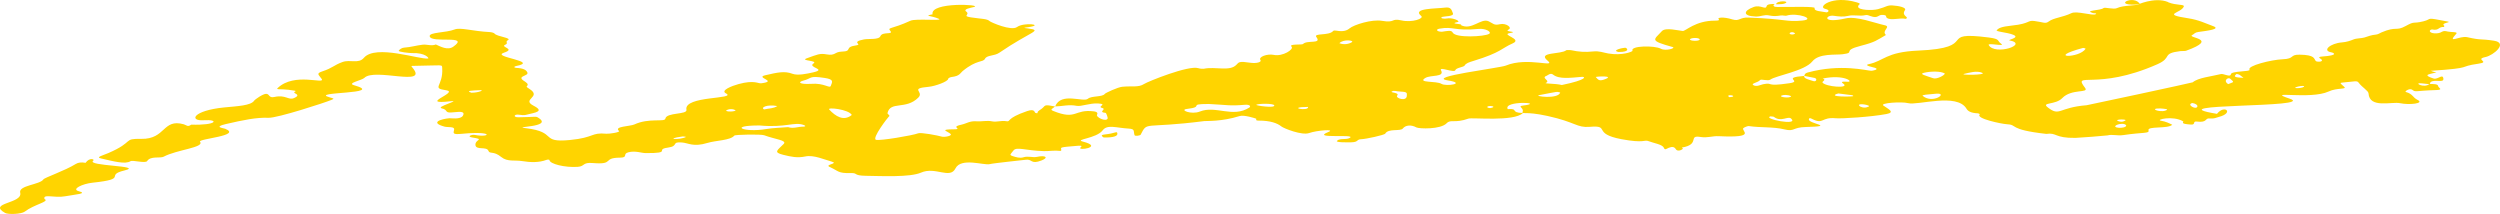
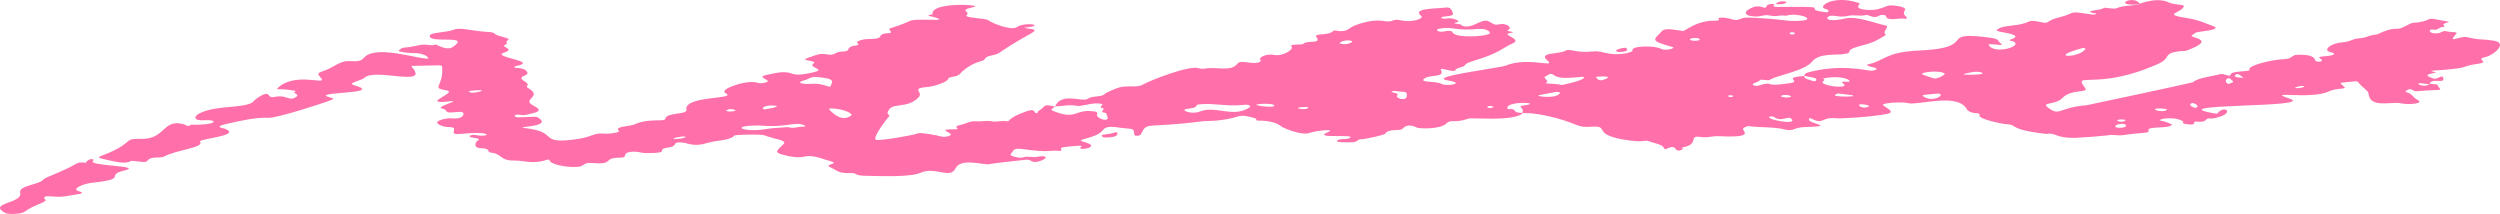
<svg xmlns="http://www.w3.org/2000/svg" width="1297" height="111" viewBox="0 0 1297 111" fill="none">
-   <path d="M1124.98 1.219C1129 2.864 1133.39 2.153 1132.97 3.331C1131.71 6.933 1120.89 7.288 1135.26 9.489C1140.79 10.334 1144.15 12.09 1148.18 13.557C1152.33 15.091 1145.29 15.936 1140.55 16.581C1138.5 16.848 1138.5 17.604 1137.42 18.115C1133.99 19.76 1151.97 19.871 1134.11 26.34C1133.51 26.54 1132.13 26.407 1131.17 26.518C1121.19 27.741 1127.2 29.831 1119.27 33.321C1087.65 47.304 1074.96 36.678 1081.75 45.614C1083.92 48.482 1074.72 45.881 1069.91 50.883C1066.43 54.551 1058.79 52.951 1062.4 55.73C1068.71 60.643 1067.81 55.752 1082.54 54.596C1083.14 54.551 1137.3 42.925 1137.6 42.702C1140.36 40.301 1147.1 39.701 1152.27 38.412C1153.53 38.1 1157.2 40.279 1157.38 38.501C1157.62 36.722 1167.84 37.278 1167.06 36.144C1165.67 34.166 1178.3 30.986 1184.25 30.742C1190.68 30.497 1187.73 28.319 1193.02 28.363C1201.26 28.474 1200.36 30.52 1201.44 31.654C1201.98 32.209 1204.93 32.209 1204.63 31.164C1204.45 30.52 1201.44 29.564 1204.75 29.319C1213.82 28.697 1210.46 27.318 1209.55 27.163C1204.45 26.296 1209.01 22.472 1214.97 22.005C1217.49 21.805 1219.35 21.138 1221.04 20.449C1222.6 19.804 1225.12 19.938 1226.69 19.449C1228.61 18.871 1230.05 18.181 1232.7 17.937C1233.84 17.826 1234.56 17.203 1235.52 16.803C1243.4 13.446 1242.92 16.336 1248.09 13.491C1253.08 10.734 1251.39 12.49 1257.22 11.068C1262.33 9.823 1257.52 8.778 1269.79 11.157C1272.43 11.668 1266 11.801 1268.04 13.335C1268.29 13.513 1267.98 13.78 1267.92 14.002C1264.86 13.78 1265.58 16.092 1261.67 15.269C1259.57 15.714 1260.53 17.537 1264.2 17.292C1267.32 17.092 1266.66 15.492 1269.97 16.381C1271.41 16.759 1275.32 16.425 1274.36 17.448C1269.19 23.206 1276.04 18.382 1280.01 19.293C1287.7 21.049 1286.38 19.982 1293.83 21.116C1301.41 22.272 1293.53 28.741 1289.51 29.586C1283.49 30.831 1292.33 32.12 1285.78 33.054C1274.36 34.677 1284.34 35.166 1261.13 36.744C1263.78 37.989 1265.88 37.056 1261.13 38.256C1259.39 38.701 1257.65 39.145 1262.51 40.724C1264.74 41.435 1267.26 38.078 1267.62 40.724C1267.98 43.214 1263.42 41.057 1261.19 42.48C1259.81 43.391 1262.63 44.036 1256.56 43.258C1251.51 42.613 1257.65 46.059 1260.35 43.547C1262.45 43.614 1264.8 43.502 1264.92 44.681C1265.04 45.637 1267.92 46.593 1263.84 46.726C1252.42 47.082 1253.44 47.993 1251.39 46.526C1250.13 45.614 1247.25 47.482 1248.15 47.726C1251.87 48.749 1251.63 50.55 1254.22 51.817C1258.01 53.662 1250.01 54.574 1245.14 53.529C1240.87 52.617 1229.27 56.397 1228.79 48.46C1228.73 47.104 1225.36 45.236 1223.68 42.902C1222.78 41.68 1221.82 42.28 1215.69 42.791C1213.46 42.969 1214.12 43.169 1216.17 45.036C1217.79 46.504 1212.44 45.414 1208.11 47.46C1198.67 51.861 1174.51 46.748 1187.85 51.172C1202.7 56.108 1116.44 53.462 1150.16 59.064C1154.19 54.018 1159.18 58.597 1151.13 60.665C1149.74 61.02 1148.72 61.687 1146.56 61.443C1143.61 61.109 1145.59 63.777 1139.64 63.066C1137.36 62.799 1139.34 64.8 1136.64 64.622C1130.45 64.244 1133.21 63.31 1132.61 62.955C1127.26 59.798 1118.12 62.132 1121.07 62.621C1123.71 63.066 1125.34 63.91 1126.96 64.733C1124.68 66.978 1113.92 65.289 1114.64 67.623C1115.18 69.379 1112.11 68.512 1101.53 70.091C1098.47 70.558 1095.88 69.557 1093.36 70.246C1092.88 70.38 1078.27 71.536 1076.77 71.536C1065.7 71.691 1067.21 68.646 1061.62 69.468C1041.24 67.156 1047.25 64.689 1040.94 64.422C1038.65 64.311 1024.71 61.487 1027.11 59.331C1027.23 59.22 1026.57 58.82 1026.21 58.797C1022.24 58.664 1020.86 57.508 1020.2 56.374C1015.21 48.038 994.952 54.84 989.902 53.506C986.596 52.639 975.235 53.395 977.038 54.729C979.503 56.508 983.47 58.242 978.721 59.153C970.666 60.687 955.277 61.621 952.392 61.354C944.938 60.62 946.08 64.622 940.429 61.865C939.948 61.643 938.566 60.687 938.446 61.932C938.205 64.288 952.993 65.489 936.823 65.889C929.849 66.067 931.112 68.446 925.702 67.112C920.111 65.711 913.198 66.311 907.247 65.4C906.766 65.333 905.023 66 904.482 66.445C902.919 67.757 912.116 71.647 891.618 70.647C888.372 70.491 885.787 71.647 882.3 71.069C875.447 69.935 882.3 74.893 872.562 76.56C872.442 76.56 873.283 77.093 873.043 77.271C872.021 78.116 870.157 78.583 869.436 77.427C868.715 76.182 867.573 75.937 865.709 76.693C864.507 77.182 863.785 78.072 863.184 76.649C862.403 74.87 857.954 74.292 855.129 73.181C853.145 72.38 853.145 74.448 841.183 72.203C825.734 69.29 835.833 64.866 824.772 65.8C817.979 66.356 817.679 63.421 802.831 60.154C790.868 57.53 789.305 59.598 789.967 57.93C790.688 55.996 787.081 55.151 790.027 54.774C802.47 53.24 779.627 51.995 782.212 56.619C788.103 56.13 783.234 58.508 790.087 58.62C785.518 63.244 763.697 60.865 761.834 61.532C754.62 64.111 752.697 61.71 750.533 63.933C747.347 67.245 736.226 66.823 734.843 66.111C731.837 64.466 729.072 65.044 727.81 66.645C726.548 68.29 720.296 66.489 718.673 69.313C718.252 70.069 708.514 72.158 706.41 72.203C703.464 72.269 705.087 73.737 701 73.826C698.655 73.87 692.884 73.937 693.606 73.092C694.988 71.536 698.355 72.647 700.218 71.58C704.246 69.268 679.78 72.247 689.037 68.535C693.365 66.8 683.086 67.623 679.179 69.024C675.452 70.358 666.074 66.645 664.751 65.578C662.648 63.888 658.981 62.554 653.09 62.577C650.805 62.577 652.128 61.776 651.647 61.554C651.106 61.332 645.395 59.509 643.171 60.198C633.613 63.177 626.039 62.666 624.776 62.821C592.556 66.934 595.561 62.643 591.714 69.98C591.594 70.224 588.829 70.847 588.588 70.091C587.927 67.912 588.949 66.912 585.523 66.712C579.331 66.378 574.462 64.422 572.117 67.556C568.811 71.958 557.089 72.269 561.838 73.47C573.019 76.338 558.291 78.472 560.636 76.449C561.357 75.826 561.417 75.448 559.193 75.626C549.395 76.427 550.357 76.404 550.597 77.716C550.597 78.005 550.597 78.361 549.876 78.272C546.99 77.916 544.285 78.472 541.64 78.405C531.902 78.138 527.393 75.96 525.77 78.094C524.328 80.05 523.366 80.317 525.35 80.984C527.033 81.54 529.137 82.184 530.94 81.606C533.465 80.806 535.809 81.873 537.973 81.384C542.482 80.406 544.165 81.762 540.378 83.229C534.547 85.519 535.629 82.273 532.022 82.896C531.421 83.007 515.251 84.652 513.387 85.163C510.622 85.897 498.599 81.584 495.714 87.342C492.828 93.144 485.314 86.253 477.8 89.565C472.09 92.055 457.362 91.321 449.307 91.21C442.394 91.099 445.339 89.676 441.372 89.787C434.579 89.965 435.12 88.698 430.491 86.653C427.426 85.297 435.541 84.941 431.393 83.807C427.967 82.896 422.136 80.25 417.868 81.162C413.6 82.073 410.414 81.317 406.326 80.317C401.096 79.005 403.2 78.072 406.566 74.692C408.49 72.758 402.178 72.314 396.407 70.157C394.844 69.579 381.439 69.779 380.958 70.358C378.854 72.892 371.461 72.803 367.012 74.159C359.678 76.404 357.094 74.159 353.787 73.914C348.077 73.448 352.345 75.782 346.514 76.582C339.48 77.538 349.038 79.494 335.032 79.428C332.748 79.428 329.682 78.072 326.015 79.005C322.769 79.828 326.135 81.762 321.627 81.784C312.249 81.873 319.042 85.541 307.56 84.585C302.03 84.118 303.593 86.297 299.686 86.564C292.893 87.008 285.319 85.008 285.078 83.118C285.078 82.762 284.177 82.696 283.455 82.962C279.608 84.407 275.28 84.296 270.651 83.54C267.104 82.962 263.257 84.052 260.071 81.473C255.984 78.116 254.06 80.072 253.399 78.249C252.497 75.849 247.027 78.027 246.666 75.315C246.305 72.158 251.956 72.447 244.803 71.291C242.098 70.847 244.682 69.691 246.366 70.002C254.421 71.58 256.645 67.801 239.813 69.402C234.583 69.913 235.185 69.157 235.605 67.201C235.906 65.533 232.359 66.156 230.676 65.711C222.861 63.599 228.632 61.754 233.201 61.332C233.802 61.287 238.972 62.132 240.174 59.998C241.256 58.064 239.513 57.753 235.665 58.219C229.895 58.931 233.02 57.041 229.173 56.219C225.747 55.463 239.633 51.884 233.802 52.528C216.249 54.485 238.431 47.882 231.518 46.837C223.523 45.637 230.015 44.97 229.414 35.388C229.293 33.254 230.195 33.965 214.806 34.166C213.063 34.188 213.243 34.166 214.085 35.21C222.441 45.303 194.248 35.055 189.018 40.412C187.816 41.657 179.76 43.125 183.668 44.214C200.74 48.994 160.043 47.46 170.984 50.483C173.449 51.172 173.509 51.172 171.886 51.861C168.64 53.24 143.813 61.309 139.304 61.109C133.113 60.843 126.14 62.288 117.123 64.377C110.45 65.933 116.101 66.489 116.822 66.8C125.839 70.491 102.455 71.936 103.778 73.559C106.182 76.56 91.695 77.649 84.902 81.295C83.159 82.229 78.109 80.806 76.366 83.518C75.465 84.919 68.852 82.918 67.71 83.629C65.065 85.341 59.114 83.763 52.321 82.184C49.496 81.54 53.523 80.584 56.228 79.406C69.994 73.448 63.502 71.869 73.3 72.047C86.105 72.269 84.241 61.376 95.362 64.489C96.745 64.889 97.346 66.067 99.209 64.666C112.674 65.089 113.817 61.843 105.701 62.377C97.887 62.888 100.051 57.33 116.401 55.73C123.314 55.063 130.167 54.774 131.85 52.239C132.271 51.572 136.479 48.638 138.102 48.682C140.026 48.749 139.304 50.994 142.37 50.305C148.201 49.016 149.644 52.106 152.469 50.905C155.174 49.749 154.333 49.083 153.191 48.46C150.906 47.171 156.978 47.482 149.644 46.57C145.316 46.037 143.031 46.682 144.053 45.681C152.83 37.3 168.82 44.014 166.896 40.968C165.574 38.923 163.65 38.189 167.197 37.033C172.727 35.21 173.148 33.81 177.717 32.165C181.684 30.742 186.012 33.254 188.777 30.008C194.909 22.828 217.872 31.076 222.14 30.342C222.741 30.231 220.637 27.252 213.724 27.541C212.702 27.585 206.451 26.918 206.871 26.296C207.232 25.696 208.434 24.784 209.576 24.717C213.243 24.473 215.948 23.561 219.315 23.183C221.479 22.939 223.943 24.006 226.107 23.072C228.452 24.095 232.239 26.318 235.185 24.206C244.201 17.826 223.523 22.694 222.922 18.804C222.561 16.67 231.458 17.048 235.846 15.291C238.912 14.091 244.923 16.181 254.18 16.648C255.082 16.692 256.284 17.07 256.525 17.381C257.727 19.049 265.962 19.604 263.378 20.938C261.995 21.627 263.858 22.472 262.235 23.139C258.989 24.473 267.886 25.229 261.454 27.341C254.481 29.63 280.57 31.765 267.585 34.299C266.563 34.499 266.624 35.166 267.766 35.21C271.673 35.41 272.996 36.3 273.597 37.589C274.438 39.501 268.006 39.345 271.613 41.835C272.935 42.747 274.619 43.592 273.296 44.77C272.935 45.103 274.078 45.748 274.739 46.17C281.291 50.372 270.351 51.439 276.723 54.796C279.608 56.307 281.231 57.641 276.422 58.731C271.673 59.798 272.815 59.976 269.028 59.487C266.684 59.175 266.022 60.887 269.028 60.843C278.646 60.731 277.805 60.131 279.488 61.221C287.062 66.178 264.76 65.556 272.875 66.511C289.406 68.49 279.969 74.159 295.598 72.647C308.643 71.38 306.478 68.624 314.594 69.379C315.976 69.513 321.988 68.624 321.146 67.934C318.261 65.556 326.857 65.578 329.081 64.577C336.655 61.043 344.891 63.488 345.191 61.554C345.732 58.219 356.673 59.575 356.132 56.952C354.569 49.527 382.762 51.595 376.57 48.416C373.685 46.948 379.576 44.592 383.183 43.614C391.358 41.391 393.282 43.414 394.905 43.214C403.922 42.08 391.598 40.301 396.948 39.056C403.441 37.545 407.047 36.744 411.135 38.278C413.84 39.301 418.649 38.278 421.955 37.522C429.349 35.811 418.709 35.077 422.076 32.898C424.54 31.32 414.802 31.587 418.529 30.253C424.119 28.252 425.262 27.585 428.808 28.208C433.557 29.03 432.836 26.896 436.623 26.785C442.694 26.607 437.525 24.451 444.317 23.517C447.624 23.05 441.071 21.827 448.225 20.449C450.689 19.982 455.979 20.738 456.761 18.759C457.783 16.247 463.614 18.159 461.93 16.07C460.247 14.024 462.291 15.38 472.39 10.734C475.035 9.511 489.763 10.979 487.058 9.756C483.21 8.022 478.822 8.355 483.812 7.444C482.369 0.841 510.201 2.353 505.332 3.62C503.589 4.065 499.561 4.71 501.244 5.977C503.529 7.666 498.9 8.267 503.649 9C509.179 9.867 512.065 9.645 513.447 10.979C514.048 11.557 524.628 16.225 527.634 14.024C531.12 11.446 542.121 12.802 533.645 14.069C530.82 14.491 530.7 14.425 533.164 14.736C541.4 15.847 534.968 16.047 518.437 27.363C515.852 29.141 512.065 28.519 511.043 30.453C509.901 32.565 506.835 30.764 499.441 36.855C498.058 38.011 497.938 39.434 493.73 39.946C492.949 40.035 491.927 40.546 491.927 40.857C491.927 42.302 485.074 44.748 481.768 45.036C471.488 45.97 479.664 47.415 476.418 50.639C469.925 57.108 461.93 52.284 460.428 58.664C460.307 59.286 462.171 59.887 461.089 60.531C460.728 60.754 452.132 71.847 454.476 72.536C456.52 73.136 473.532 70.269 476.358 69.157C477.8 68.601 486.457 70.246 488.741 70.913C489.943 71.247 494.391 70.513 493.069 69.402C491.626 68.179 488.14 67.334 492.588 67.134C494.512 67.045 497.517 67.245 496.616 66.534C495.353 65.533 496.736 65.133 498.84 64.666C501.485 64.088 503.048 62.666 506.594 62.932C509.42 63.132 512.005 62.377 514.83 62.977C517.054 63.444 519.459 62.421 521.983 62.866C524.688 63.355 521.322 61.576 532.924 57.619C537.012 56.241 536.591 58.375 537.192 58.575C537.913 58.82 538.274 58.909 538.274 58.464C538.274 57.464 540.197 56.819 540.979 55.952C542.482 54.285 542.482 54.351 547.351 55.24C546.149 56.463 544.345 56.73 546.509 57.597C558.652 62.51 557.149 56.485 567.489 57.775C569.412 58.019 569.533 58.842 569.172 59.464C568.33 60.82 573.921 63.399 574.642 61.465C574.823 61.043 573.921 58.62 573.62 58.575C569.232 58.108 574.462 56.685 571.757 55.996C568.931 55.263 574.943 54.018 569.773 53.684C565.325 53.395 560.997 55.374 558.592 54.907C554.444 54.084 551.138 55.174 547.411 55.218C550.477 47.571 562.018 53.262 564.423 51.217C566.286 49.616 571.937 50.461 573.199 48.682C573.5 48.238 579.752 45.281 582.216 45.014C587.206 44.503 590.632 45.481 593.518 43.592C595.501 42.28 616.721 33.743 621.651 35.366C622.612 35.677 624.175 35.744 624.476 35.677C630.607 34.388 638.061 37.256 641.488 33.565C642.69 32.231 642.991 31.676 648.401 32.52C651.947 33.076 654.713 32.165 653.931 31.164C652.669 29.541 657.418 27.763 660.844 28.474C665.473 29.453 671.484 25.54 670.041 24.184C668.418 22.672 675.512 23.361 675.993 22.85C678.036 20.627 685.851 23.028 682.966 19.271C681.222 17.003 689.458 18.693 691.622 16.092C691.862 15.758 692.584 15.758 693.425 15.914C696.852 16.536 698.775 15.87 700.098 14.758C702.382 12.824 711.76 9.912 716.929 10.801C724.083 12.024 721.498 9.334 727.028 10.579C732.559 11.846 738.991 9.623 737.308 8.267C732.258 4.176 745.183 4.554 749.631 3.954C752.877 3.509 753.057 5.176 753.779 6.91C754.44 8.556 749.33 8.422 748.368 8.733C747.286 9.089 747.527 9.645 749.571 9.689C750.232 9.689 750.893 9.511 751.615 9.489C753.959 9.423 756.965 10.556 756.604 11.334C750.833 12.535 759.429 12.246 757.866 13.002C763.457 15.981 768.326 9.178 772.294 11.045C774.818 12.224 774.999 13.291 778.185 12.557C781.371 11.823 784.857 14.425 782.513 15.403C781.671 15.758 782.152 16.136 783.294 16.292C785.338 16.581 785.518 16.803 783.354 17.159C778.305 18.004 790.147 20.16 784.797 22.494C778.906 25.073 778.906 27.163 764.479 31.587C762.195 32.276 760.511 32.809 759.85 34.01C759.369 34.833 755.402 35.144 755.041 36.389C754.62 38.034 746.445 34.343 747.587 36.433C749.691 40.168 742.237 38.767 739.472 40.435C735.023 43.125 745.243 41.88 747.828 43.502C750.232 44.992 761.173 43.303 751.074 41.702C739.712 39.901 778.124 35.299 781.19 34.032C792.612 29.297 807.76 35.522 802.831 31.409C797.361 26.874 810.104 28.297 812.569 26.051C812.689 25.94 814.673 25.918 815.394 26.096C818.881 26.874 822.428 27.141 826.515 26.696C829.641 26.34 831.805 27.296 834.33 27.741C841.724 29.03 847.134 26.718 846.954 26.34C845.631 23.673 858.435 23.495 861.681 25.295C864.086 26.629 869.797 24.962 867.693 24.384C855.55 20.983 857.894 20.827 862.222 16.114C864.086 14.113 870.758 15.87 872.983 16.07C874.546 16.203 879.475 10.69 889.754 10.712C891.978 10.712 892.099 10.423 891.558 9.823C890.956 9.178 893.782 8.533 898.831 10.089C902.438 11.179 902.558 8.933 907.067 9.111C927.144 9.867 926.483 11.49 935.019 10.668C942.533 9.956 932.314 6.332 926.784 8.133C926.303 8.289 924.68 7.889 923.898 8.022C921.794 8.378 919.991 8.489 917.887 8.022C915.302 7.422 913.559 8.667 910.914 8.578C904.061 8.355 904.301 5.621 909.832 3.62C913.379 2.331 916.023 5.288 916.504 3.242C916.745 2.175 918.669 1.997 921.073 2.086C920.472 1.864 918.729 3.62 922.095 3.62C930.33 3.62 941.752 3.287 941.451 4.176C940.91 5.866 944.938 5.866 947.523 6.399C948.124 6.533 950.047 5.31 946.861 4.576C942.834 3.643 950.408 -2.56 963.212 1.197C966.458 2.153 963.813 2.153 963.994 3.531C964.174 5.265 971.267 5.554 974.273 4.754C978.781 3.576 978.902 2.642 981.847 2.82C985.153 3.02 989.241 3.909 988.279 5.288C986.175 8.4 990.804 8.711 988.76 9.778C985.394 9.111 981.186 10.756 979.022 9.356C978 8.711 979.322 7.978 976.978 7.733C974.032 7.422 974.694 9.912 970.305 8.311C969.524 8.022 968.682 7.622 967.781 7.844C964.895 8.556 961.589 7.488 958.644 8.267C956.54 8.8 953.895 8.578 951.43 8.2C946.982 7.533 944.878 12.424 957.562 9.534C963.212 8.244 972.89 12.068 977.699 13.068C981.426 13.847 975.896 15.892 978.421 18.159C973.491 20.983 973.011 21.783 965.376 23.762C955.157 26.385 963.092 27.252 955.938 28.141C952.272 28.608 943.675 27.563 940.249 31.854C936.221 36.878 921.253 39.256 918.488 41.279C917.226 42.213 913.679 40.857 913.138 41.524C912.056 42.88 908.209 43.258 909.591 44.147C911.275 45.214 913.378 43.969 914.701 43.703C920.412 42.569 915.182 45.148 928.407 43.169C935.5 42.102 923.778 40.346 936.041 39.39C935.62 40.768 938.566 41.346 940.79 42.08C942.293 42.591 943.014 40.79 941.331 40.412C939.588 40.035 937.844 39.701 936.041 39.368C936.342 38.723 936.221 38.056 937.844 37.611C955.037 32.943 968.442 36.655 970.786 36.722C971.387 36.722 975.175 36.1 972.77 35.188C972.169 34.966 966.458 33.921 969.524 33.276C977.339 31.676 978.3 26.985 995.132 26.251C1027.65 24.873 1004.21 15.914 1031.74 19.449C1038.05 20.271 1035.83 21.116 1038.23 22.717C1040.64 24.34 1030.96 22.027 1031.74 23.361C1034.93 29.008 1052.78 22.983 1042.56 20.96C1041.18 20.671 1048.21 19.627 1044.54 18.07C1041.42 16.736 1034.99 16.47 1035.95 15.581C1036.91 14.691 1037.87 13.869 1043.88 13.246C1053.26 12.268 1051.7 10.401 1055.43 10.89C1060.23 11.512 1061.08 12.513 1062.88 11.157C1065.46 9.2 1069.91 9.089 1074.72 6.799C1077.43 5.51 1085.72 8.311 1087.23 7.377C1088.19 6.777 1086.38 6.955 1085.84 6.799C1080.79 5.288 1089.81 5.577 1091.37 4.154C1091.91 3.643 1096.6 4.976 1098.17 4.243C1101.71 2.575 1108.51 3.087 1110.01 2.064C1107.9 2.887 1117.7 -1.849 1124.74 1.041L1124.98 1.219ZM678.638 55.463C681.583 54.062 698.715 55.374 678.638 55.463C666.795 55.596 679.118 57.997 678.638 55.463ZM1163.93 40.39C1161.16 38.189 1161.95 38.834 1160.38 38.345C1158.22 40.012 1159.96 40.168 1163.93 40.39C1175.23 40.19 1164.47 45.637 1163.93 40.39ZM626.94 53.951C615.699 53.951 625.377 55.396 615.699 56.53C611.732 56.997 618.104 59.642 622.492 57.864C630.728 54.551 639.564 61.332 648.16 55.796C648.882 55.329 648.822 54.107 645.636 54.373C638.001 55.04 636.979 54.44 626.88 53.929L626.94 53.951ZM748.068 16.47C751.134 16.047 752.937 15.514 753.658 16.892C755.161 19.849 770.19 19.004 772.534 17.581C774.097 16.648 770.851 14.669 767.184 15.002C754.32 16.203 754.139 13.557 746.806 14.869C744.642 15.247 745.363 16.448 748.008 16.47H748.068ZM810.285 44.103C823.63 41.346 822.728 39.679 820.504 39.879C814.733 40.368 808.842 41.213 805.716 38.701C804.394 37.634 803.011 39.079 802.41 39.301C799.164 40.479 804.694 41.813 801.989 43.014C800.907 43.48 807.099 43.28 810.285 44.103ZM394.003 65.089C377.472 65.089 385.828 68.935 397.61 66.934C401.036 66.356 405.064 66.267 408.851 65.956C411.676 66.889 414.081 65.644 416.786 65.711C417.747 65.711 418.289 65.333 417.026 64.866C411.977 63.021 407.829 66.378 394.003 65.089ZM956.6 43.658C955.698 42.88 954.195 42.124 958.523 42.413C961.89 42.636 956.9 38.412 945.599 40.746C947.883 41.48 944.998 42.191 945.539 42.858C947.222 45.036 959.185 45.948 956.6 43.636V43.658ZM420.753 43.502C427.666 42.925 430.491 46.148 431.032 44.503C431.814 42.413 432.776 41.191 427.846 40.435C419.371 39.145 421.535 40.612 416.665 41.857C413.9 42.569 414.562 43.836 420.693 43.502H420.753ZM441.913 59.642C440.35 56.708 428.928 55.463 430.191 56.819C433.497 60.376 437.705 63.066 441.913 59.642ZM1009.02 38.167C1006.91 36.811 1001.5 36.944 998.138 37.767C995.493 38.434 998.799 39.145 1002.95 40.59C1004.81 41.235 1008.72 39.145 1009.02 38.145V38.167ZM1080.73 24.851C1061.02 30.186 1078.81 30.342 1081.94 25.362C1082.12 25.073 1081.33 24.962 1080.73 24.851ZM729.854 49.616C729.854 48.482 730.335 47.682 727.089 47.549C723.662 47.415 723.422 46.704 722.039 47.504C721.017 48.104 726.247 47.993 724.864 49.594C723.722 50.928 729.914 52.951 729.854 49.594V49.616ZM809.443 47.993C807.399 47.482 808.842 47.393 798.443 49.371C795.557 49.905 808.361 51.661 809.443 47.993ZM1004.39 48.616C999.701 49.06 996.815 49.171 997.537 49.772C1002.77 54.107 1011.06 48.015 1004.39 48.616ZM918.428 60.376C914.28 61.687 933.516 65.422 929.248 61.532C927.565 59.976 924.079 63.577 920.292 60.62C920.111 60.465 919.089 60.443 918.428 60.376ZM1028.31 37.745C1025.49 36.522 1021.64 37.745 1019.18 38.278C1015.63 39.056 1031.26 39.012 1028.31 37.745ZM953.714 48.482C946.861 50.416 961.709 50.239 961.469 49.816C961.228 49.305 961.769 49.527 953.714 48.482ZM661.085 54.618C660.483 53.573 652.969 53.684 651.767 54.351C651.046 54.751 661.746 56.307 661.085 54.618ZM1103.09 65.089C1102.43 63.844 1099.49 64.2 1098.35 64.733C1094.56 66.511 1103.03 67.001 1103.09 65.089ZM396.407 56.774C399.233 56.152 401.277 56.33 403.26 55.018C398.03 54.04 394.364 55.752 396.407 56.774ZM827.898 39.99C829.1 41.302 829.521 42.147 832.046 41.324C838.839 39.034 827.597 39.657 827.898 39.99ZM694.868 22.405C697.212 23.339 699.737 22.872 701.3 21.916C702.863 20.96 696.972 20.16 694.868 22.405ZM881.819 20.471C881.579 19.382 877.13 19.538 876.77 20.382C876.349 21.272 881.639 21.538 881.819 20.471ZM1155.99 43.636C1158.7 42.458 1159.54 42.947 1156.96 40.79C1155.99 39.968 1153.11 41.835 1155.99 43.636ZM244.562 48.104C248.53 48.104 251.415 46.659 249.131 46.77C245.103 46.948 241.196 47.037 244.562 48.104ZM929.248 49.905C927.385 49.016 925.161 49.171 924.259 49.594C922.576 50.372 928.888 51.172 929.248 49.905ZM1137.48 53.44C1134.05 54.107 1139.1 57.063 1139.94 55.418C1140.3 54.707 1139.46 53.84 1137.48 53.44ZM969.223 55.374C971.688 54.707 963.092 53.084 964.655 54.929C965.136 55.529 967.42 56.33 969.223 55.374ZM1120.77 56.263C1114.58 56.152 1120.23 58.397 1123.29 57.419C1126.12 56.53 1122.27 56.397 1120.77 56.263ZM355.951 71.024C355.35 70.936 354.629 70.735 354.208 70.78C343.869 72.225 352.826 72.736 355.951 71.024ZM1102.43 62.621C1104.54 61.687 1095.64 61.776 1099.25 62.932C1100.51 63.333 1101.41 63.221 1102.43 62.621ZM381.56 57.397C381.98 57.175 379.816 56.174 377.712 56.841C374.526 57.842 380.057 58.242 381.56 57.397ZM773.075 56.085C775.96 55.574 774.578 55.018 773.315 54.996C771.272 54.952 770.851 55.93 773.075 56.085ZM897.208 50.416C897.809 50.327 898.651 50.305 898.951 50.127C900.394 49.371 894.804 48.86 897.208 50.416ZM1195.37 44.658C1193.44 44.236 1188.21 45.881 1192.24 45.726C1193.75 45.659 1195.55 45.281 1195.37 44.658ZM931.292 17.337C930.15 16.247 928.587 16.781 928.467 17.226C928.287 18.07 930.871 18.115 931.292 17.337Z" fill="#FFD400" />
-   <path d="M23.226 103.303C25.691 104.659 17.816 105.993 12.827 109.794C11.083 111.128 4.17 111.35 2.667 110.483C-6.77 105.17 11.985 105.659 10.482 99.99C9.46 96.144 20.762 95.833 22.505 93.077C23.106 92.143 33.746 88.542 39.336 85.051C40.599 84.273 42.222 84.095 44.386 84.473C46.55 81.45 49.255 82.717 48.413 83.317C44.266 86.207 75.104 85.874 64.644 88.408C53.884 91.009 67.229 92.743 47.993 94.788C42.883 95.322 36.872 98.123 40.779 99.168C45.768 100.502 39.276 100.813 33.746 101.836C28.276 102.858 22.024 100.346 23.106 103.325L23.226 103.303Z" fill="#FFD400" />
-   <path d="M572.658 71.359C572.237 71.07 570.314 70.069 573.019 69.78C578.85 69.202 579.451 67.757 579.691 69.247C579.932 70.603 577.707 71.403 572.658 71.336V71.359Z" fill="#FFD400" />
-   <path d="M1110.25 2.242C1094.38 3.509 1107.3 -3.338 1110.25 2.242V2.242Z" fill="#FFD400" />
-   <path d="M839.68 26.964C835.773 26.119 842.025 24.763 843.107 24.763C844.189 24.763 845.992 27.075 839.68 26.964Z" fill="#FFD400" />
-   <path d="M921.434 2.309C921.434 0.063 929.188 0.419 926.002 1.753C924.259 2.509 920.652 2.02 921.434 2.309Z" fill="#FFD400" />
+   <path d="M1124.98 1.219C1129 2.864 1133.39 2.153 1132.97 3.331C1131.71 6.933 1120.89 7.288 1135.26 9.489C1140.79 10.334 1144.15 12.09 1148.18 13.557C1152.33 15.091 1145.29 15.936 1140.55 16.581C1138.5 16.848 1138.5 17.604 1137.42 18.115C1133.99 19.76 1151.97 19.871 1134.11 26.34C1133.51 26.54 1132.13 26.407 1131.17 26.518C1121.19 27.741 1127.2 29.831 1119.27 33.321C1087.65 47.304 1074.96 36.678 1081.75 45.614C1083.92 48.482 1074.72 45.881 1069.91 50.883C1066.43 54.551 1058.79 52.951 1062.4 55.73C1068.71 60.643 1067.81 55.752 1082.54 54.596C1083.14 54.551 1137.3 42.925 1137.6 42.702C1140.36 40.301 1147.1 39.701 1152.27 38.412C1153.53 38.1 1157.2 40.279 1157.38 38.501C1157.62 36.722 1167.84 37.278 1167.06 36.144C1165.67 34.166 1178.3 30.986 1184.25 30.742C1190.68 30.497 1187.73 28.319 1193.02 28.363C1201.26 28.474 1200.36 30.52 1201.44 31.654C1201.98 32.209 1204.93 32.209 1204.63 31.164C1204.45 30.52 1201.44 29.564 1204.75 29.319C1213.82 28.697 1210.46 27.318 1209.55 27.163C1204.45 26.296 1209.01 22.472 1214.97 22.005C1217.49 21.805 1219.35 21.138 1221.04 20.449C1222.6 19.804 1225.12 19.938 1226.69 19.449C1228.61 18.871 1230.05 18.181 1232.7 17.937C1233.84 17.826 1234.56 17.203 1235.52 16.803C1243.4 13.446 1242.92 16.336 1248.09 13.491C1253.08 10.734 1251.39 12.49 1257.22 11.068C1262.33 9.823 1257.52 8.778 1269.79 11.157C1272.43 11.668 1266 11.801 1268.04 13.335C1268.29 13.513 1267.98 13.78 1267.92 14.002C1264.86 13.78 1265.58 16.092 1261.67 15.269C1259.57 15.714 1260.53 17.537 1264.2 17.292C1267.32 17.092 1266.66 15.492 1269.97 16.381C1271.41 16.759 1275.32 16.425 1274.36 17.448C1269.19 23.206 1276.04 18.382 1280.01 19.293C1287.7 21.049 1286.38 19.982 1293.83 21.116C1301.41 22.272 1293.53 28.741 1289.51 29.586C1283.49 30.831 1292.33 32.12 1285.78 33.054C1274.36 34.677 1284.34 35.166 1261.13 36.744C1263.78 37.989 1265.88 37.056 1261.13 38.256C1259.39 38.701 1257.65 39.145 1262.51 40.724C1264.74 41.435 1267.26 38.078 1267.62 40.724C1267.98 43.214 1263.42 41.057 1261.19 42.48C1259.81 43.391 1262.63 44.036 1256.56 43.258C1251.51 42.613 1257.65 46.059 1260.35 43.547C1262.45 43.614 1264.8 43.502 1264.92 44.681C1265.04 45.637 1267.92 46.593 1263.84 46.726C1252.42 47.082 1253.44 47.993 1251.39 46.526C1250.13 45.614 1247.25 47.482 1248.15 47.726C1251.87 48.749 1251.63 50.55 1254.22 51.817C1258.01 53.662 1250.01 54.574 1245.14 53.529C1240.87 52.617 1229.27 56.397 1228.79 48.46C1228.73 47.104 1225.36 45.236 1223.68 42.902C1222.78 41.68 1221.82 42.28 1215.69 42.791C1213.46 42.969 1214.12 43.169 1216.17 45.036C1217.79 46.504 1212.44 45.414 1208.11 47.46C1198.67 51.861 1174.51 46.748 1187.85 51.172C1202.7 56.108 1116.44 53.462 1150.16 59.064C1154.19 54.018 1159.18 58.597 1151.13 60.665C1149.74 61.02 1148.72 61.687 1146.56 61.443C1143.61 61.109 1145.59 63.777 1139.64 63.066C1137.36 62.799 1139.34 64.8 1136.64 64.622C1130.45 64.244 1133.21 63.31 1132.61 62.955C1127.26 59.798 1118.12 62.132 1121.07 62.621C1123.71 63.066 1125.34 63.91 1126.96 64.733C1124.68 66.978 1113.92 65.289 1114.64 67.623C1115.18 69.379 1112.11 68.512 1101.53 70.091C1098.47 70.558 1095.88 69.557 1093.36 70.246C1092.88 70.38 1078.27 71.536 1076.77 71.536C1065.7 71.691 1067.21 68.646 1061.62 69.468C1041.24 67.156 1047.25 64.689 1040.94 64.422C1038.65 64.311 1024.71 61.487 1027.11 59.331C1027.23 59.22 1026.57 58.82 1026.21 58.797C1022.24 58.664 1020.86 57.508 1020.2 56.374C1015.21 48.038 994.952 54.84 989.902 53.506C986.596 52.639 975.235 53.395 977.038 54.729C979.503 56.508 983.47 58.242 978.721 59.153C970.666 60.687 955.277 61.621 952.392 61.354C944.938 60.62 946.08 64.622 940.429 61.865C939.948 61.643 938.566 60.687 938.446 61.932C938.205 64.288 952.993 65.489 936.823 65.889C929.849 66.067 931.112 68.446 925.702 67.112C920.111 65.711 913.198 66.311 907.247 65.4C906.766 65.333 905.023 66 904.482 66.445C902.919 67.757 912.116 71.647 891.618 70.647C888.372 70.491 885.787 71.647 882.3 71.069C875.447 69.935 882.3 74.893 872.562 76.56C872.442 76.56 873.283 77.093 873.043 77.271C872.021 78.116 870.157 78.583 869.436 77.427C868.715 76.182 867.573 75.937 865.709 76.693C864.507 77.182 863.785 78.072 863.184 76.649C862.403 74.87 857.954 74.292 855.129 73.181C853.145 72.38 853.145 74.448 841.183 72.203C825.734 69.29 835.833 64.866 824.772 65.8C817.979 66.356 817.679 63.421 802.831 60.154C790.868 57.53 789.305 59.598 789.967 57.93C790.688 55.996 787.081 55.151 790.027 54.774C802.47 53.24 779.627 51.995 782.212 56.619C788.103 56.13 783.234 58.508 790.087 58.62C785.518 63.244 763.697 60.865 761.834 61.532C754.62 64.111 752.697 61.71 750.533 63.933C747.347 67.245 736.226 66.823 734.843 66.111C731.837 64.466 729.072 65.044 727.81 66.645C726.548 68.29 720.296 66.489 718.673 69.313C718.252 70.069 708.514 72.158 706.41 72.203C703.464 72.269 705.087 73.737 701 73.826C698.655 73.87 692.884 73.937 693.606 73.092C694.988 71.536 698.355 72.647 700.218 71.58C704.246 69.268 679.78 72.247 689.037 68.535C693.365 66.8 683.086 67.623 679.179 69.024C675.452 70.358 666.074 66.645 664.751 65.578C662.648 63.888 658.981 62.554 653.09 62.577C650.805 62.577 652.128 61.776 651.647 61.554C651.106 61.332 645.395 59.509 643.171 60.198C633.613 63.177 626.039 62.666 624.776 62.821C592.556 66.934 595.561 62.643 591.714 69.98C591.594 70.224 588.829 70.847 588.588 70.091C587.927 67.912 588.949 66.912 585.523 66.712C579.331 66.378 574.462 64.422 572.117 67.556C568.811 71.958 557.089 72.269 561.838 73.47C573.019 76.338 558.291 78.472 560.636 76.449C561.357 75.826 561.417 75.448 559.193 75.626C549.395 76.427 550.357 76.404 550.597 77.716C550.597 78.005 550.597 78.361 549.876 78.272C546.99 77.916 544.285 78.472 541.64 78.405C531.902 78.138 527.393 75.96 525.77 78.094C524.328 80.05 523.366 80.317 525.35 80.984C527.033 81.54 529.137 82.184 530.94 81.606C533.465 80.806 535.809 81.873 537.973 81.384C542.482 80.406 544.165 81.762 540.378 83.229C534.547 85.519 535.629 82.273 532.022 82.896C531.421 83.007 515.251 84.652 513.387 85.163C510.622 85.897 498.599 81.584 495.714 87.342C492.828 93.144 485.314 86.253 477.8 89.565C472.09 92.055 457.362 91.321 449.307 91.21C442.394 91.099 445.339 89.676 441.372 89.787C434.579 89.965 435.12 88.698 430.491 86.653C427.426 85.297 435.541 84.941 431.393 83.807C427.967 82.896 422.136 80.25 417.868 81.162C413.6 82.073 410.414 81.317 406.326 80.317C401.096 79.005 403.2 78.072 406.566 74.692C408.49 72.758 402.178 72.314 396.407 70.157C394.844 69.579 381.439 69.779 380.958 70.358C378.854 72.892 371.461 72.803 367.012 74.159C359.678 76.404 357.094 74.159 353.787 73.914C348.077 73.448 352.345 75.782 346.514 76.582C339.48 77.538 349.038 79.494 335.032 79.428C332.748 79.428 329.682 78.072 326.015 79.005C322.769 79.828 326.135 81.762 321.627 81.784C312.249 81.873 319.042 85.541 307.56 84.585C302.03 84.118 303.593 86.297 299.686 86.564C292.893 87.008 285.319 85.008 285.078 83.118C285.078 82.762 284.177 82.696 283.455 82.962C279.608 84.407 275.28 84.296 270.651 83.54C267.104 82.962 263.257 84.052 260.071 81.473C255.984 78.116 254.06 80.072 253.399 78.249C252.497 75.849 247.027 78.027 246.666 75.315C246.305 72.158 251.956 72.447 244.803 71.291C242.098 70.847 244.682 69.691 246.366 70.002C254.421 71.58 256.645 67.801 239.813 69.402C234.583 69.913 235.185 69.157 235.605 67.201C235.906 65.533 232.359 66.156 230.676 65.711C222.861 63.599 228.632 61.754 233.201 61.332C233.802 61.287 238.972 62.132 240.174 59.998C241.256 58.064 239.513 57.753 235.665 58.219C229.895 58.931 233.02 57.041 229.173 56.219C225.747 55.463 239.633 51.884 233.802 52.528C216.249 54.485 238.431 47.882 231.518 46.837C223.523 45.637 230.015 44.97 229.414 35.388C229.293 33.254 230.195 33.965 214.806 34.166C213.063 34.188 213.243 34.166 214.085 35.21C222.441 45.303 194.248 35.055 189.018 40.412C187.816 41.657 179.76 43.125 183.668 44.214C200.74 48.994 160.043 47.46 170.984 50.483C173.449 51.172 173.509 51.172 171.886 51.861C168.64 53.24 143.813 61.309 139.304 61.109C133.113 60.843 126.14 62.288 117.123 64.377C110.45 65.933 116.101 66.489 116.822 66.8C125.839 70.491 102.455 71.936 103.778 73.559C106.182 76.56 91.695 77.649 84.902 81.295C83.159 82.229 78.109 80.806 76.366 83.518C75.465 84.919 68.852 82.918 67.71 83.629C65.065 85.341 59.114 83.763 52.321 82.184C49.496 81.54 53.523 80.584 56.228 79.406C69.994 73.448 63.502 71.869 73.3 72.047C86.105 72.269 84.241 61.376 95.362 64.489C96.745 64.889 97.346 66.067 99.209 64.666C112.674 65.089 113.817 61.843 105.701 62.377C97.887 62.888 100.051 57.33 116.401 55.73C123.314 55.063 130.167 54.774 131.85 52.239C132.271 51.572 136.479 48.638 138.102 48.682C140.026 48.749 139.304 50.994 142.37 50.305C148.201 49.016 149.644 52.106 152.469 50.905C155.174 49.749 154.333 49.083 153.191 48.46C150.906 47.171 156.978 47.482 149.644 46.57C145.316 46.037 143.031 46.682 144.053 45.681C152.83 37.3 168.82 44.014 166.896 40.968C165.574 38.923 163.65 38.189 167.197 37.033C172.727 35.21 173.148 33.81 177.717 32.165C181.684 30.742 186.012 33.254 188.777 30.008C194.909 22.828 217.872 31.076 222.14 30.342C222.741 30.231 220.637 27.252 213.724 27.541C212.702 27.585 206.451 26.918 206.871 26.296C207.232 25.696 208.434 24.784 209.576 24.717C213.243 24.473 215.948 23.561 219.315 23.183C221.479 22.939 223.943 24.006 226.107 23.072C228.452 24.095 232.239 26.318 235.185 24.206C244.201 17.826 223.523 22.694 222.922 18.804C222.561 16.67 231.458 17.048 235.846 15.291C238.912 14.091 244.923 16.181 254.18 16.648C255.082 16.692 256.284 17.07 256.525 17.381C257.727 19.049 265.962 19.604 263.378 20.938C261.995 21.627 263.858 22.472 262.235 23.139C258.989 24.473 267.886 25.229 261.454 27.341C254.481 29.63 280.57 31.765 267.585 34.299C266.563 34.499 266.624 35.166 267.766 35.21C271.673 35.41 272.996 36.3 273.597 37.589C274.438 39.501 268.006 39.345 271.613 41.835C272.935 42.747 274.619 43.592 273.296 44.77C272.935 45.103 274.078 45.748 274.739 46.17C281.291 50.372 270.351 51.439 276.723 54.796C279.608 56.307 281.231 57.641 276.422 58.731C271.673 59.798 272.815 59.976 269.028 59.487C266.684 59.175 266.022 60.887 269.028 60.843C278.646 60.731 277.805 60.131 279.488 61.221C287.062 66.178 264.76 65.556 272.875 66.511C289.406 68.49 279.969 74.159 295.598 72.647C308.643 71.38 306.478 68.624 314.594 69.379C315.976 69.513 321.988 68.624 321.146 67.934C318.261 65.556 326.857 65.578 329.081 64.577C336.655 61.043 344.891 63.488 345.191 61.554C345.732 58.219 356.673 59.575 356.132 56.952C354.569 49.527 382.762 51.595 376.57 48.416C373.685 46.948 379.576 44.592 383.183 43.614C391.358 41.391 393.282 43.414 394.905 43.214C403.922 42.08 391.598 40.301 396.948 39.056C403.441 37.545 407.047 36.744 411.135 38.278C413.84 39.301 418.649 38.278 421.955 37.522C429.349 35.811 418.709 35.077 422.076 32.898C424.54 31.32 414.802 31.587 418.529 30.253C424.119 28.252 425.262 27.585 428.808 28.208C433.557 29.03 432.836 26.896 436.623 26.785C442.694 26.607 437.525 24.451 444.317 23.517C447.624 23.05 441.071 21.827 448.225 20.449C450.689 19.982 455.979 20.738 456.761 18.759C457.783 16.247 463.614 18.159 461.93 16.07C460.247 14.024 462.291 15.38 472.39 10.734C475.035 9.511 489.763 10.979 487.058 9.756C483.21 8.022 478.822 8.355 483.812 7.444C482.369 0.841 510.201 2.353 505.332 3.62C503.589 4.065 499.561 4.71 501.244 5.977C503.529 7.666 498.9 8.267 503.649 9C509.179 9.867 512.065 9.645 513.447 10.979C514.048 11.557 524.628 16.225 527.634 14.024C531.12 11.446 542.121 12.802 533.645 14.069C530.82 14.491 530.7 14.425 533.164 14.736C541.4 15.847 534.968 16.047 518.437 27.363C515.852 29.141 512.065 28.519 511.043 30.453C509.901 32.565 506.835 30.764 499.441 36.855C498.058 38.011 497.938 39.434 493.73 39.946C492.949 40.035 491.927 40.546 491.927 40.857C491.927 42.302 485.074 44.748 481.768 45.036C471.488 45.97 479.664 47.415 476.418 50.639C469.925 57.108 461.93 52.284 460.428 58.664C460.307 59.286 462.171 59.887 461.089 60.531C460.728 60.754 452.132 71.847 454.476 72.536C456.52 73.136 473.532 70.269 476.358 69.157C477.8 68.601 486.457 70.246 488.741 70.913C489.943 71.247 494.391 70.513 493.069 69.402C491.626 68.179 488.14 67.334 492.588 67.134C494.512 67.045 497.517 67.245 496.616 66.534C495.353 65.533 496.736 65.133 498.84 64.666C501.485 64.088 503.048 62.666 506.594 62.932C509.42 63.132 512.005 62.377 514.83 62.977C517.054 63.444 519.459 62.421 521.983 62.866C524.688 63.355 521.322 61.576 532.924 57.619C537.012 56.241 536.591 58.375 537.192 58.575C537.913 58.82 538.274 58.909 538.274 58.464C538.274 57.464 540.197 56.819 540.979 55.952C542.482 54.285 542.482 54.351 547.351 55.24C546.149 56.463 544.345 56.73 546.509 57.597C558.652 62.51 557.149 56.485 567.489 57.775C569.412 58.019 569.533 58.842 569.172 59.464C568.33 60.82 573.921 63.399 574.642 61.465C574.823 61.043 573.921 58.62 573.62 58.575C569.232 58.108 574.462 56.685 571.757 55.996C568.931 55.263 574.943 54.018 569.773 53.684C565.325 53.395 560.997 55.374 558.592 54.907C554.444 54.084 551.138 55.174 547.411 55.218C550.477 47.571 562.018 53.262 564.423 51.217C566.286 49.616 571.937 50.461 573.199 48.682C573.5 48.238 579.752 45.281 582.216 45.014C587.206 44.503 590.632 45.481 593.518 43.592C595.501 42.28 616.721 33.743 621.651 35.366C622.612 35.677 624.175 35.744 624.476 35.677C630.607 34.388 638.061 37.256 641.488 33.565C642.69 32.231 642.991 31.676 648.401 32.52C651.947 33.076 654.713 32.165 653.931 31.164C652.669 29.541 657.418 27.763 660.844 28.474C665.473 29.453 671.484 25.54 670.041 24.184C668.418 22.672 675.512 23.361 675.993 22.85C678.036 20.627 685.851 23.028 682.966 19.271C681.222 17.003 689.458 18.693 691.622 16.092C691.862 15.758 692.584 15.758 693.425 15.914C696.852 16.536 698.775 15.87 700.098 14.758C702.382 12.824 711.76 9.912 716.929 10.801C724.083 12.024 721.498 9.334 727.028 10.579C732.559 11.846 738.991 9.623 737.308 8.267C732.258 4.176 745.183 4.554 749.631 3.954C752.877 3.509 753.057 5.176 753.779 6.91C754.44 8.556 749.33 8.422 748.368 8.733C747.286 9.089 747.527 9.645 749.571 9.689C750.232 9.689 750.893 9.511 751.615 9.489C753.959 9.423 756.965 10.556 756.604 11.334C750.833 12.535 759.429 12.246 757.866 13.002C763.457 15.981 768.326 9.178 772.294 11.045C774.818 12.224 774.999 13.291 778.185 12.557C781.371 11.823 784.857 14.425 782.513 15.403C781.671 15.758 782.152 16.136 783.294 16.292C785.338 16.581 785.518 16.803 783.354 17.159C778.305 18.004 790.147 20.16 784.797 22.494C778.906 25.073 778.906 27.163 764.479 31.587C762.195 32.276 760.511 32.809 759.85 34.01C759.369 34.833 755.402 35.144 755.041 36.389C754.62 38.034 746.445 34.343 747.587 36.433C749.691 40.168 742.237 38.767 739.472 40.435C735.023 43.125 745.243 41.88 747.828 43.502C750.232 44.992 761.173 43.303 751.074 41.702C739.712 39.901 778.124 35.299 781.19 34.032C792.612 29.297 807.76 35.522 802.831 31.409C797.361 26.874 810.104 28.297 812.569 26.051C812.689 25.94 814.673 25.918 815.394 26.096C818.881 26.874 822.428 27.141 826.515 26.696C829.641 26.34 831.805 27.296 834.33 27.741C841.724 29.03 847.134 26.718 846.954 26.34C845.631 23.673 858.435 23.495 861.681 25.295C864.086 26.629 869.797 24.962 867.693 24.384C855.55 20.983 857.894 20.827 862.222 16.114C864.086 14.113 870.758 15.87 872.983 16.07C874.546 16.203 879.475 10.69 889.754 10.712C891.978 10.712 892.099 10.423 891.558 9.823C890.956 9.178 893.782 8.533 898.831 10.089C902.438 11.179 902.558 8.933 907.067 9.111C927.144 9.867 926.483 11.49 935.019 10.668C942.533 9.956 932.314 6.332 926.784 8.133C926.303 8.289 924.68 7.889 923.898 8.022C921.794 8.378 919.991 8.489 917.887 8.022C915.302 7.422 913.559 8.667 910.914 8.578C904.061 8.355 904.301 5.621 909.832 3.62C913.379 2.331 916.023 5.288 916.504 3.242C916.745 2.175 918.669 1.997 921.073 2.086C920.472 1.864 918.729 3.62 922.095 3.62C930.33 3.62 941.752 3.287 941.451 4.176C940.91 5.866 944.938 5.866 947.523 6.399C948.124 6.533 950.047 5.31 946.861 4.576C942.834 3.643 950.408 -2.56 963.212 1.197C966.458 2.153 963.813 2.153 963.994 3.531C964.174 5.265 971.267 5.554 974.273 4.754C978.781 3.576 978.902 2.642 981.847 2.82C985.153 3.02 989.241 3.909 988.279 5.288C986.175 8.4 990.804 8.711 988.76 9.778C985.394 9.111 981.186 10.756 979.022 9.356C978 8.711 979.322 7.978 976.978 7.733C974.032 7.422 974.694 9.912 970.305 8.311C969.524 8.022 968.682 7.622 967.781 7.844C964.895 8.556 961.589 7.488 958.644 8.267C956.54 8.8 953.895 8.578 951.43 8.2C946.982 7.533 944.878 12.424 957.562 9.534C963.212 8.244 972.89 12.068 977.699 13.068C981.426 13.847 975.896 15.892 978.421 18.159C973.491 20.983 973.011 21.783 965.376 23.762C955.157 26.385 963.092 27.252 955.938 28.141C952.272 28.608 943.675 27.563 940.249 31.854C936.221 36.878 921.253 39.256 918.488 41.279C917.226 42.213 913.679 40.857 913.138 41.524C912.056 42.88 908.209 43.258 909.591 44.147C911.275 45.214 913.378 43.969 914.701 43.703C920.412 42.569 915.182 45.148 928.407 43.169C935.5 42.102 923.778 40.346 936.041 39.39C935.62 40.768 938.566 41.346 940.79 42.08C942.293 42.591 943.014 40.79 941.331 40.412C939.588 40.035 937.844 39.701 936.041 39.368C936.342 38.723 936.221 38.056 937.844 37.611C955.037 32.943 968.442 36.655 970.786 36.722C971.387 36.722 975.175 36.1 972.77 35.188C972.169 34.966 966.458 33.921 969.524 33.276C977.339 31.676 978.3 26.985 995.132 26.251C1027.65 24.873 1004.21 15.914 1031.74 19.449C1038.05 20.271 1035.83 21.116 1038.23 22.717C1040.64 24.34 1030.96 22.027 1031.74 23.361C1034.93 29.008 1052.78 22.983 1042.56 20.96C1041.18 20.671 1048.21 19.627 1044.54 18.07C1041.42 16.736 1034.99 16.47 1035.95 15.581C1036.91 14.691 1037.87 13.869 1043.88 13.246C1053.26 12.268 1051.7 10.401 1055.43 10.89C1060.23 11.512 1061.08 12.513 1062.88 11.157C1065.46 9.2 1069.91 9.089 1074.72 6.799C1077.43 5.51 1085.72 8.311 1087.23 7.377C1088.19 6.777 1086.38 6.955 1085.84 6.799C1080.79 5.288 1089.81 5.577 1091.37 4.154C1091.91 3.643 1096.6 4.976 1098.17 4.243C1101.71 2.575 1108.51 3.087 1110.01 2.064C1107.9 2.887 1117.7 -1.849 1124.74 1.041L1124.98 1.219ZM678.638 55.463C681.583 54.062 698.715 55.374 678.638 55.463C666.795 55.596 679.118 57.997 678.638 55.463ZM1163.93 40.39C1161.16 38.189 1161.95 38.834 1160.38 38.345C1158.22 40.012 1159.96 40.168 1163.93 40.39C1175.23 40.19 1164.47 45.637 1163.93 40.39ZM626.94 53.951C615.699 53.951 625.377 55.396 615.699 56.53C611.732 56.997 618.104 59.642 622.492 57.864C630.728 54.551 639.564 61.332 648.16 55.796C648.882 55.329 648.822 54.107 645.636 54.373C638.001 55.04 636.979 54.44 626.88 53.929L626.94 53.951ZM748.068 16.47C751.134 16.047 752.937 15.514 753.658 16.892C755.161 19.849 770.19 19.004 772.534 17.581C774.097 16.648 770.851 14.669 767.184 15.002C754.32 16.203 754.139 13.557 746.806 14.869C744.642 15.247 745.363 16.448 748.008 16.47H748.068ZM810.285 44.103C823.63 41.346 822.728 39.679 820.504 39.879C814.733 40.368 808.842 41.213 805.716 38.701C804.394 37.634 803.011 39.079 802.41 39.301C799.164 40.479 804.694 41.813 801.989 43.014C800.907 43.48 807.099 43.28 810.285 44.103ZM394.003 65.089C377.472 65.089 385.828 68.935 397.61 66.934C401.036 66.356 405.064 66.267 408.851 65.956C411.676 66.889 414.081 65.644 416.786 65.711C417.747 65.711 418.289 65.333 417.026 64.866C411.977 63.021 407.829 66.378 394.003 65.089ZM956.6 43.658C955.698 42.88 954.195 42.124 958.523 42.413C961.89 42.636 956.9 38.412 945.599 40.746C947.883 41.48 944.998 42.191 945.539 42.858C947.222 45.036 959.185 45.948 956.6 43.636V43.658ZM420.753 43.502C427.666 42.925 430.491 46.148 431.032 44.503C431.814 42.413 432.776 41.191 427.846 40.435C419.371 39.145 421.535 40.612 416.665 41.857C413.9 42.569 414.562 43.836 420.693 43.502H420.753ZM441.913 59.642C440.35 56.708 428.928 55.463 430.191 56.819C433.497 60.376 437.705 63.066 441.913 59.642ZM1009.02 38.167C1006.91 36.811 1001.5 36.944 998.138 37.767C995.493 38.434 998.799 39.145 1002.95 40.59C1004.81 41.235 1008.72 39.145 1009.02 38.145V38.167ZM1080.73 24.851C1061.02 30.186 1078.81 30.342 1081.94 25.362C1082.12 25.073 1081.33 24.962 1080.73 24.851ZM729.854 49.616C729.854 48.482 730.335 47.682 727.089 47.549C723.662 47.415 723.422 46.704 722.039 47.504C721.017 48.104 726.247 47.993 724.864 49.594C723.722 50.928 729.914 52.951 729.854 49.594V49.616ZM809.443 47.993C807.399 47.482 808.842 47.393 798.443 49.371C795.557 49.905 808.361 51.661 809.443 47.993ZM1004.39 48.616C999.701 49.06 996.815 49.171 997.537 49.772C1002.77 54.107 1011.06 48.015 1004.39 48.616ZM918.428 60.376C914.28 61.687 933.516 65.422 929.248 61.532C927.565 59.976 924.079 63.577 920.292 60.62C920.111 60.465 919.089 60.443 918.428 60.376ZM1028.31 37.745C1025.49 36.522 1021.64 37.745 1019.18 38.278C1015.63 39.056 1031.26 39.012 1028.31 37.745ZM953.714 48.482C946.861 50.416 961.709 50.239 961.469 49.816C961.228 49.305 961.769 49.527 953.714 48.482ZM661.085 54.618C660.483 53.573 652.969 53.684 651.767 54.351C651.046 54.751 661.746 56.307 661.085 54.618ZM1103.09 65.089C1102.43 63.844 1099.49 64.2 1098.35 64.733C1094.56 66.511 1103.03 67.001 1103.09 65.089ZM396.407 56.774C399.233 56.152 401.277 56.33 403.26 55.018C398.03 54.04 394.364 55.752 396.407 56.774ZM827.898 39.99C829.1 41.302 829.521 42.147 832.046 41.324C838.839 39.034 827.597 39.657 827.898 39.99ZM694.868 22.405C697.212 23.339 699.737 22.872 701.3 21.916C702.863 20.96 696.972 20.16 694.868 22.405ZM881.819 20.471C881.579 19.382 877.13 19.538 876.77 20.382C876.349 21.272 881.639 21.538 881.819 20.471ZM1155.99 43.636C1158.7 42.458 1159.54 42.947 1156.96 40.79C1155.99 39.968 1153.11 41.835 1155.99 43.636ZM244.562 48.104C248.53 48.104 251.415 46.659 249.131 46.77C245.103 46.948 241.196 47.037 244.562 48.104ZM929.248 49.905C927.385 49.016 925.161 49.171 924.259 49.594C922.576 50.372 928.888 51.172 929.248 49.905ZM1137.48 53.44C1134.05 54.107 1139.1 57.063 1139.94 55.418C1140.3 54.707 1139.46 53.84 1137.48 53.44ZM969.223 55.374C971.688 54.707 963.092 53.084 964.655 54.929C965.136 55.529 967.42 56.33 969.223 55.374ZM1120.77 56.263C1114.58 56.152 1120.23 58.397 1123.29 57.419C1126.12 56.53 1122.27 56.397 1120.77 56.263ZM355.951 71.024C355.35 70.936 354.629 70.735 354.208 70.78C343.869 72.225 352.826 72.736 355.951 71.024ZM1102.43 62.621C1104.54 61.687 1095.64 61.776 1099.25 62.932C1100.51 63.333 1101.41 63.221 1102.43 62.621ZM381.56 57.397C381.98 57.175 379.816 56.174 377.712 56.841C374.526 57.842 380.057 58.242 381.56 57.397ZM773.075 56.085C775.96 55.574 774.578 55.018 773.315 54.996C771.272 54.952 770.851 55.93 773.075 56.085ZM897.208 50.416C897.809 50.327 898.651 50.305 898.951 50.127C900.394 49.371 894.804 48.86 897.208 50.416ZM1195.37 44.658C1193.44 44.236 1188.21 45.881 1192.24 45.726C1193.75 45.659 1195.55 45.281 1195.37 44.658ZM931.292 17.337C930.15 16.247 928.587 16.781 928.467 17.226C928.287 18.07 930.871 18.115 931.292 17.337Z" fill="#FF6FAA" />
+   <path d="M23.226 103.303C25.691 104.659 17.816 105.993 12.827 109.794C11.083 111.128 4.17 111.35 2.667 110.483C-6.77 105.17 11.985 105.659 10.482 99.99C9.46 96.144 20.762 95.833 22.505 93.077C23.106 92.143 33.746 88.542 39.336 85.051C40.599 84.273 42.222 84.095 44.386 84.473C46.55 81.45 49.255 82.717 48.413 83.317C44.266 86.207 75.104 85.874 64.644 88.408C53.884 91.009 67.229 92.743 47.993 94.788C42.883 95.322 36.872 98.123 40.779 99.168C45.768 100.502 39.276 100.813 33.746 101.836C28.276 102.858 22.024 100.346 23.106 103.325L23.226 103.303Z" fill="#FF6FAA" />
+   <path d="M572.658 71.359C572.237 71.07 570.314 70.069 573.019 69.78C578.85 69.202 579.451 67.757 579.691 69.247C579.932 70.603 577.707 71.403 572.658 71.336V71.359Z" fill="#FF6FAA" />
+   <path d="M1110.25 2.242C1094.38 3.509 1107.3 -3.338 1110.25 2.242V2.242Z" fill="#FF6FAA" />
+   <path d="M839.68 26.964C835.773 26.119 842.025 24.763 843.107 24.763C844.189 24.763 845.992 27.075 839.68 26.964Z" fill="#FF6FAA" />
+   <path d="M921.434 2.309C921.434 0.063 929.188 0.419 926.002 1.753C924.259 2.509 920.652 2.02 921.434 2.309Z" fill="#FF6FAA" />
</svg>
